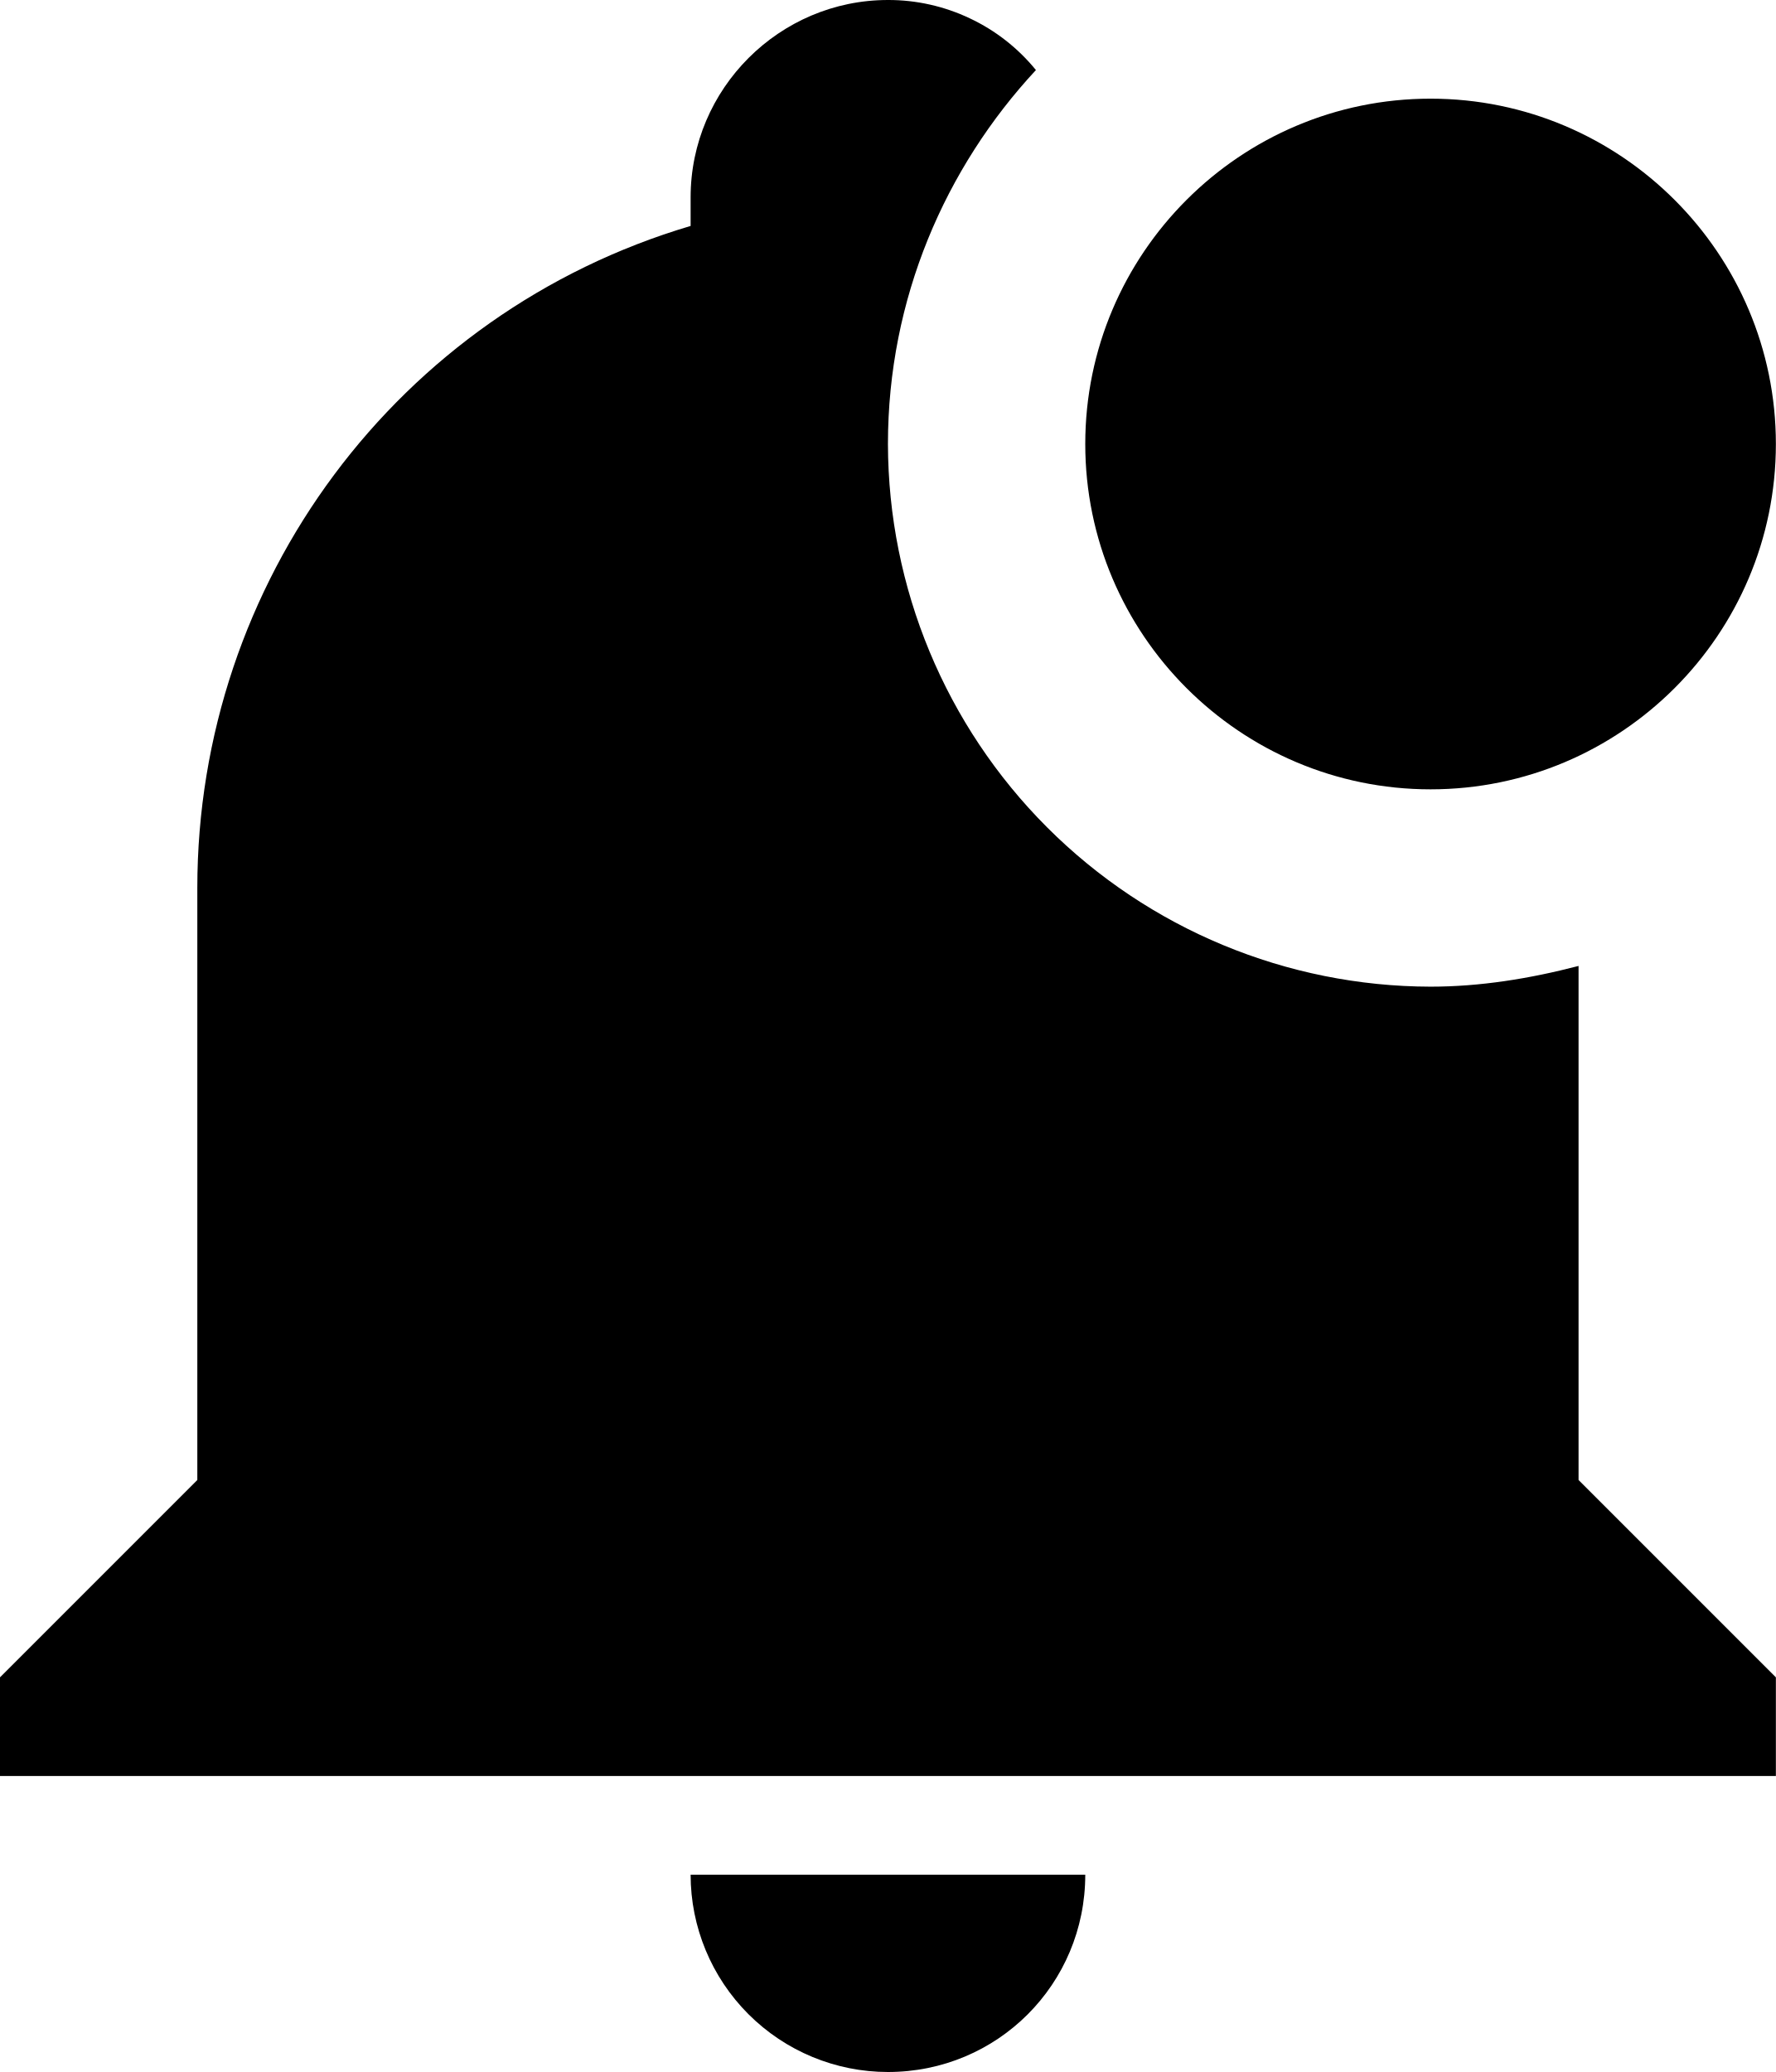
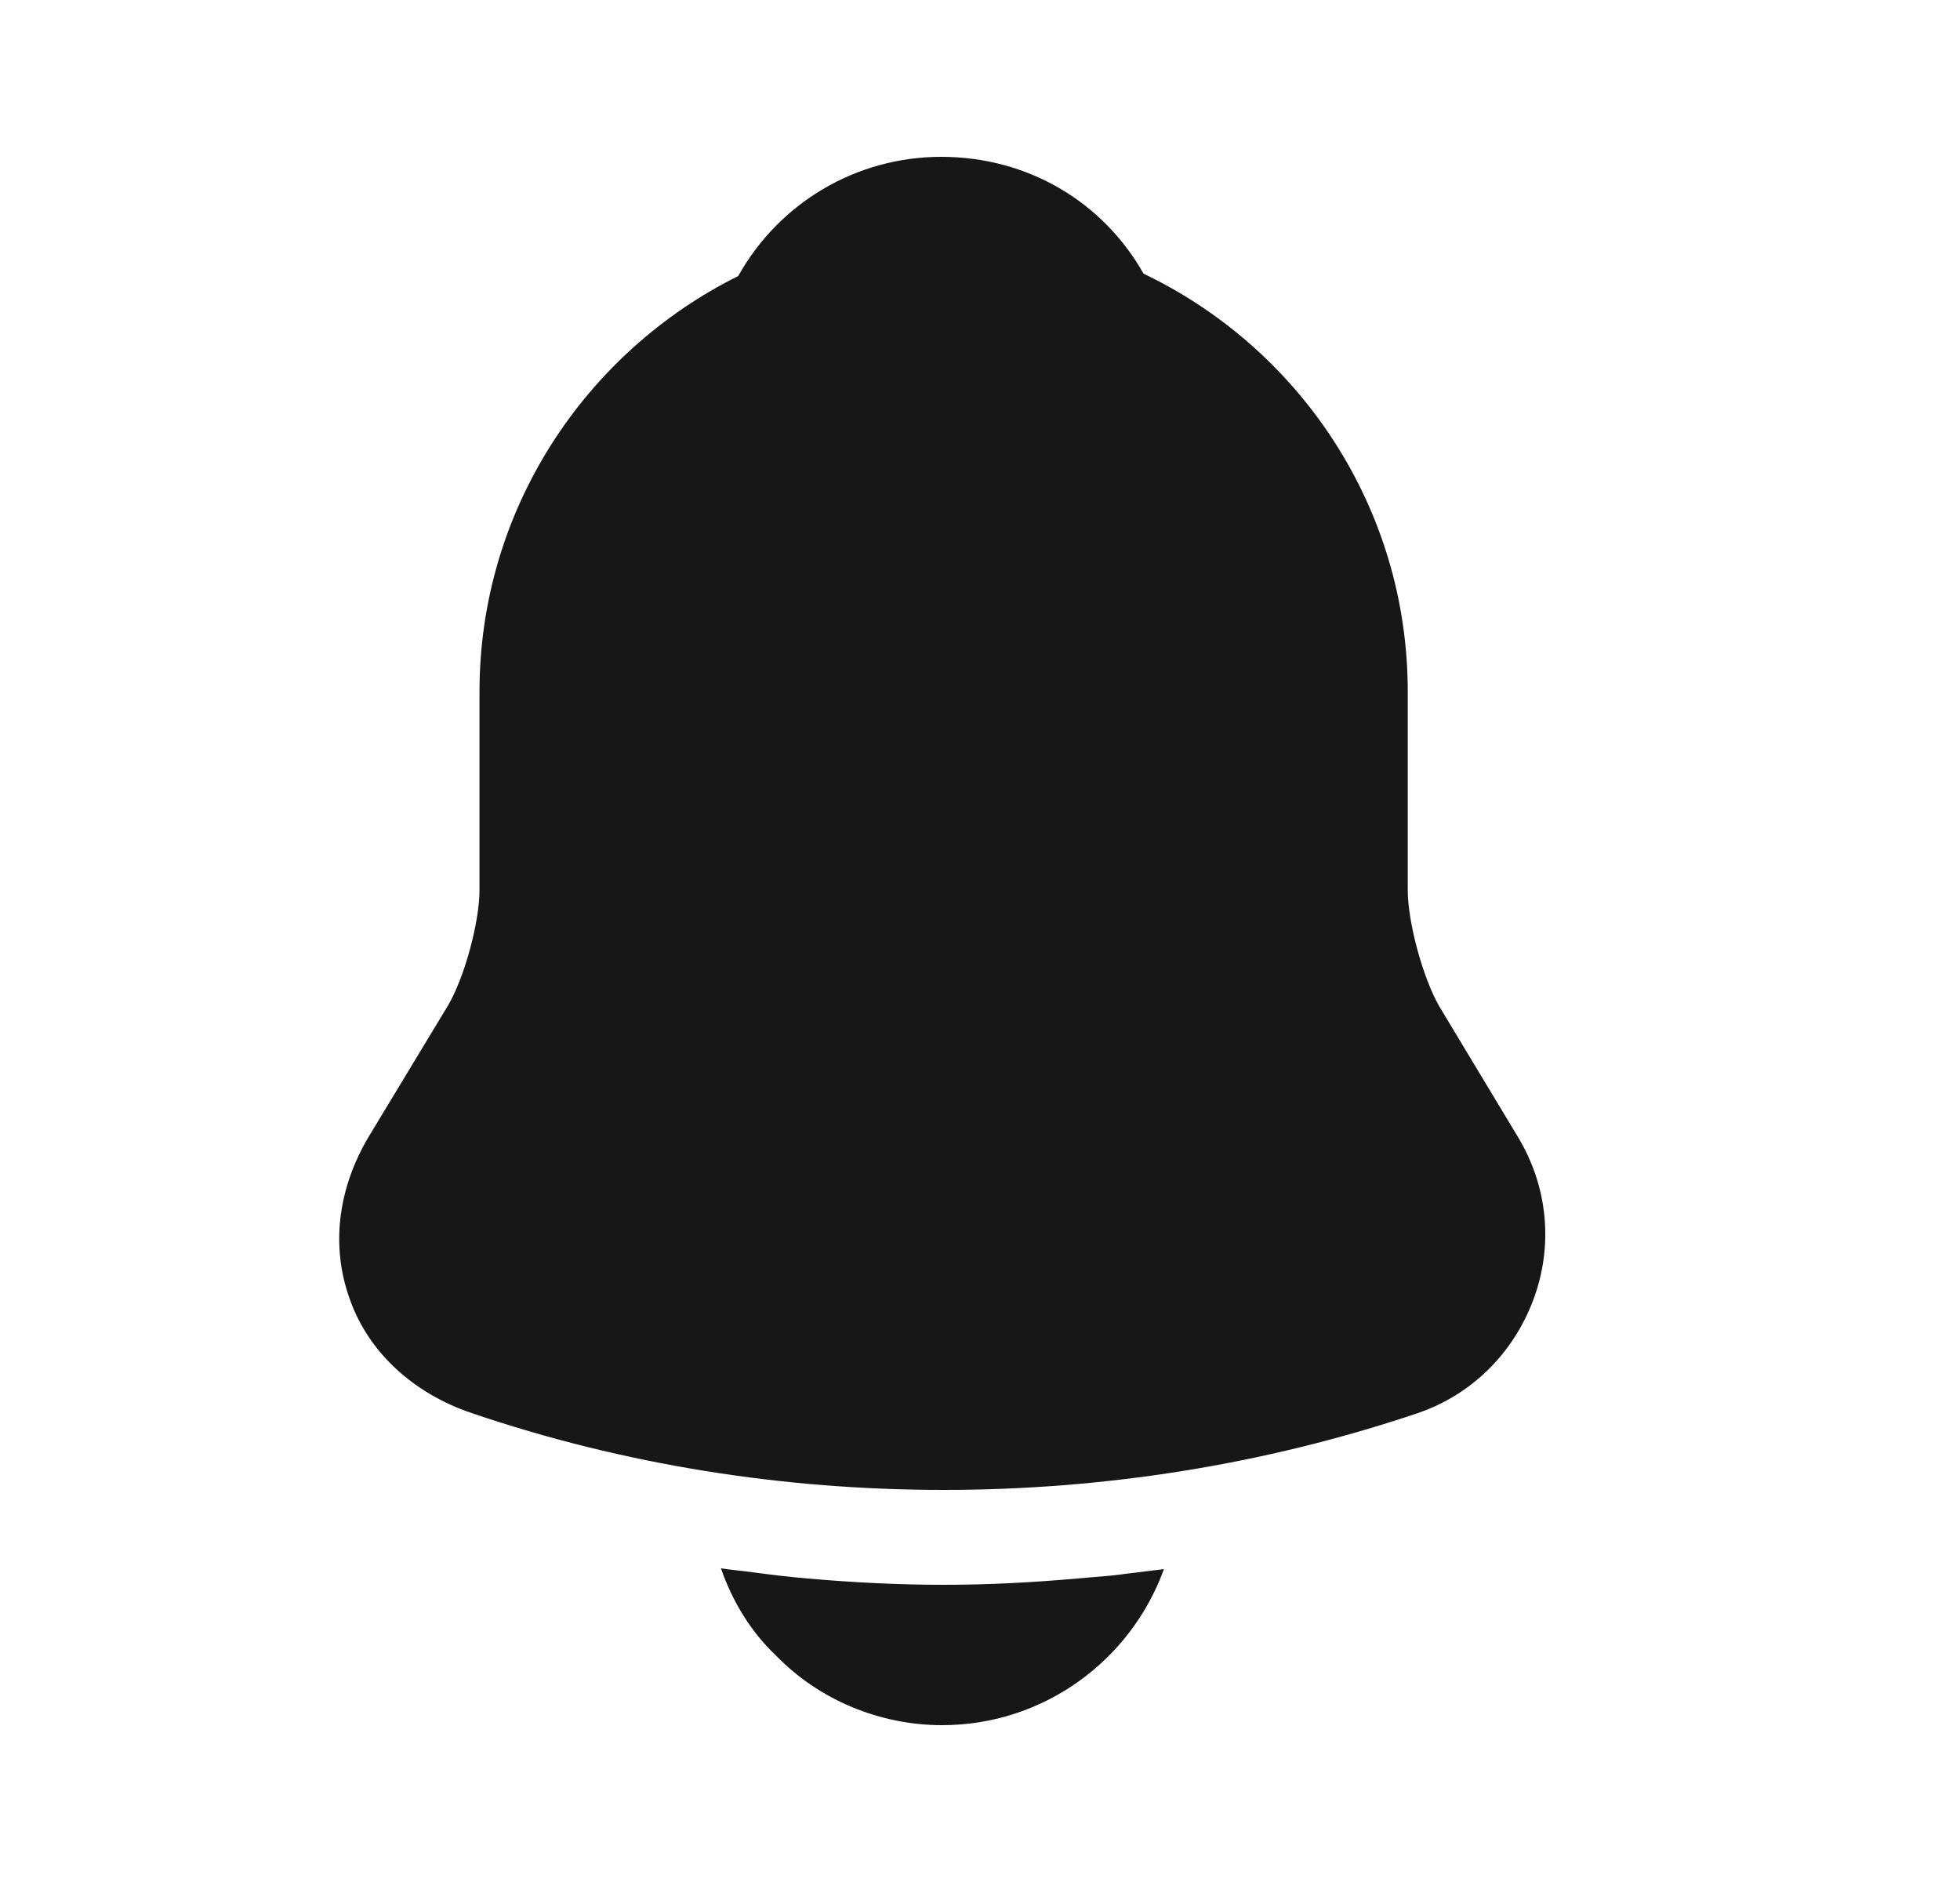
- <svg xmlns="http://www.w3.org/2000/svg" width="18" height="21" viewBox="0 0 18 21" fill="currentColor">
-   <path d="M18 4.5C18 6.43 16.43 8 14.5 8C12.57 8 11 6.43 11 4.5C11 2.57 12.57 1 14.5 1C16.43 1 18 2.57 18 4.5ZM16 9.79C15.5 9.92 15 10 14.5 10C13.042 9.997 11.645 9.417 10.614 8.386C9.583 7.355 9.003 5.958 9 4.5C9 3.03 9.58 1.7 10.5 0.71C10.319 0.488 10.09 0.308 9.83 0.186C9.571 0.063 9.287 -0.001 9 5.25269e-06C7.9 5.25269e-06 7 0.9 7 2V2.29C4.03 3.17 2 5.9 2 9V15L0 17V18H18V17L16 15V9.79ZM9 21C10.11 21 11 20.11 11 19H7C7 19.53 7.211 20.039 7.586 20.414C7.961 20.789 8.47 21 9 21Z" fill="black" />
+ <svg xmlns="http://www.w3.org/2000/svg" width="25" height="24" viewBox="0 0 25 24" fill="none">
+   <path d="M19.356 14.49L18.356 12.83C18.146 12.46 17.956 11.76 17.956 11.35V8.82C17.956 6.47 16.576 4.44 14.586 3.49C14.066 2.57 13.106 2 12.006 2C10.916 2 9.936 2.59 9.416 3.52C7.466 4.49 6.116 6.5 6.116 8.82V11.35C6.116 11.76 5.926 12.46 5.716 12.82L4.706 14.49C4.306 15.16 4.216 15.9 4.466 16.58C4.706 17.25 5.276 17.77 6.016 18.02C7.956 18.68 9.996 19 12.036 19C14.076 19 16.116 18.68 18.056 18.03C18.756 17.8 19.296 17.27 19.556 16.58C19.816 15.89 19.746 15.13 19.356 14.49Z" fill="#171717" />
+   <path d="M14.846 20.01C14.426 21.17 13.316 22 12.016 22C11.226 22 10.446 21.68 9.896 21.11C9.576 20.81 9.336 20.41 9.196 20C9.326 20.02 9.456 20.03 9.596 20.05C9.826 20.08 10.066 20.11 10.306 20.13C10.876 20.18 11.456 20.21 12.036 20.21C12.606 20.21 13.176 20.18 13.736 20.13C13.946 20.11 14.156 20.1 14.356 20.07C14.516 20.05 14.676 20.03 14.846 20.01Z" fill="#171717" />
</svg>
